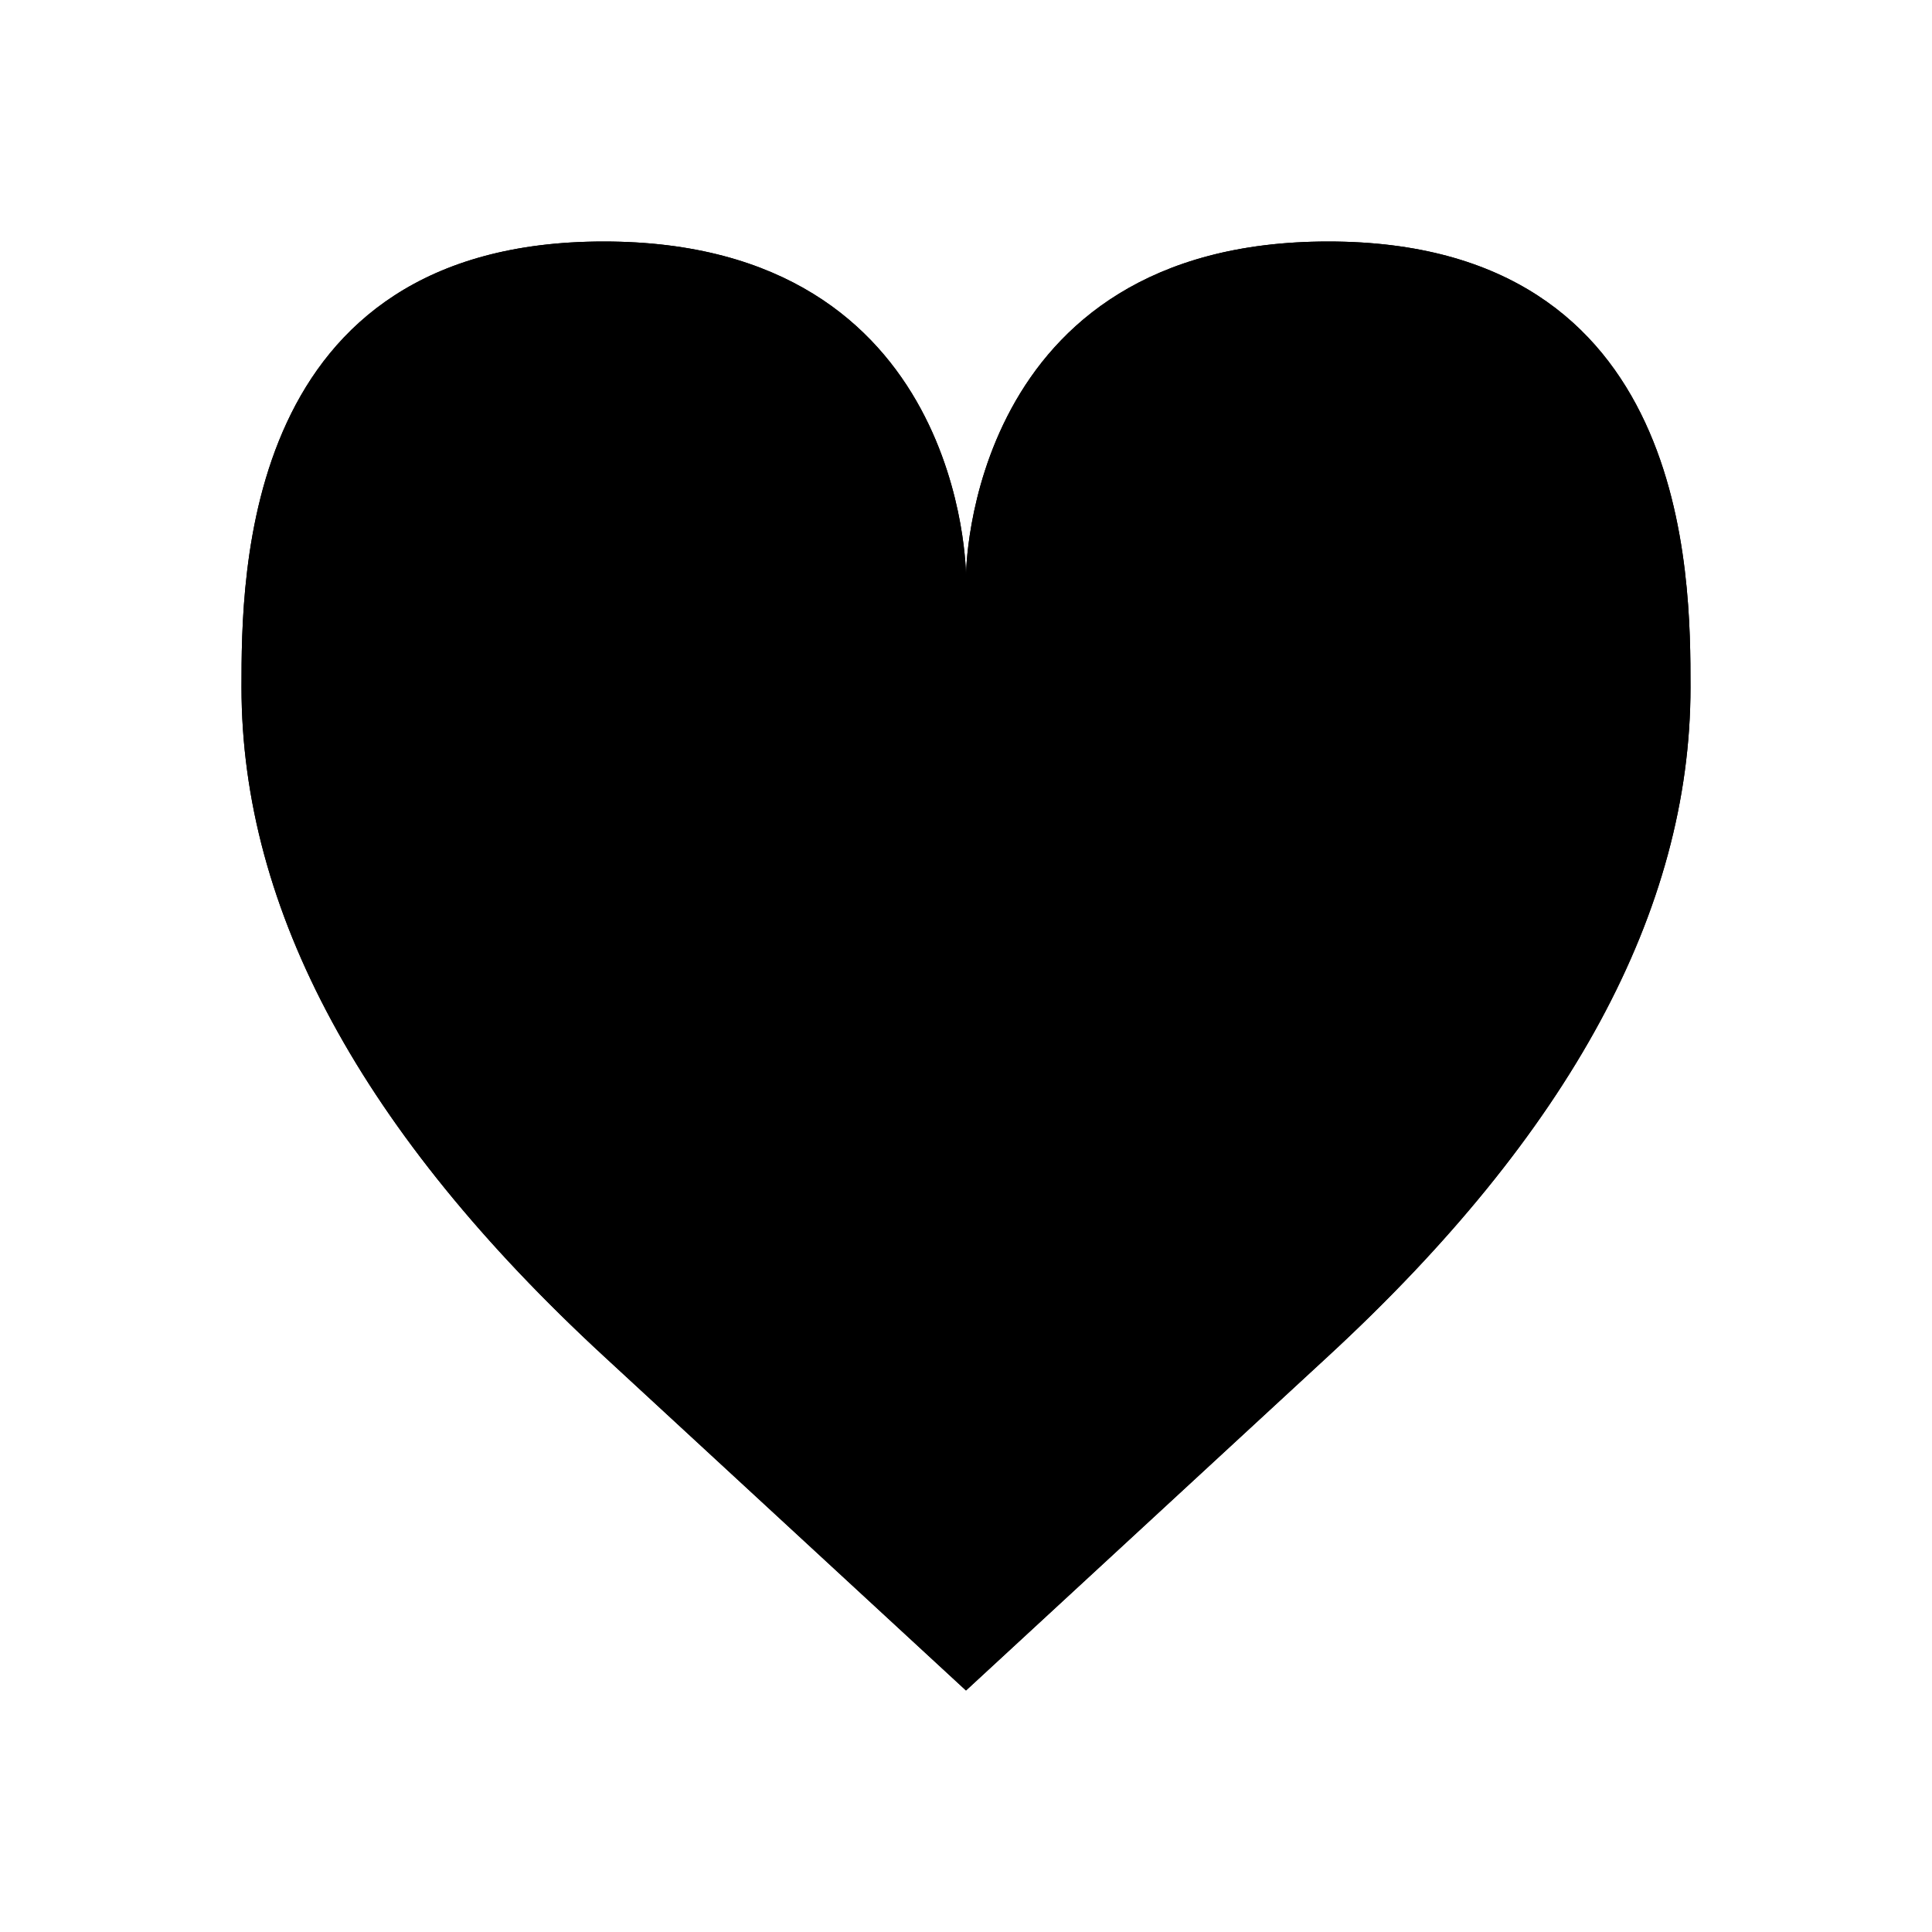
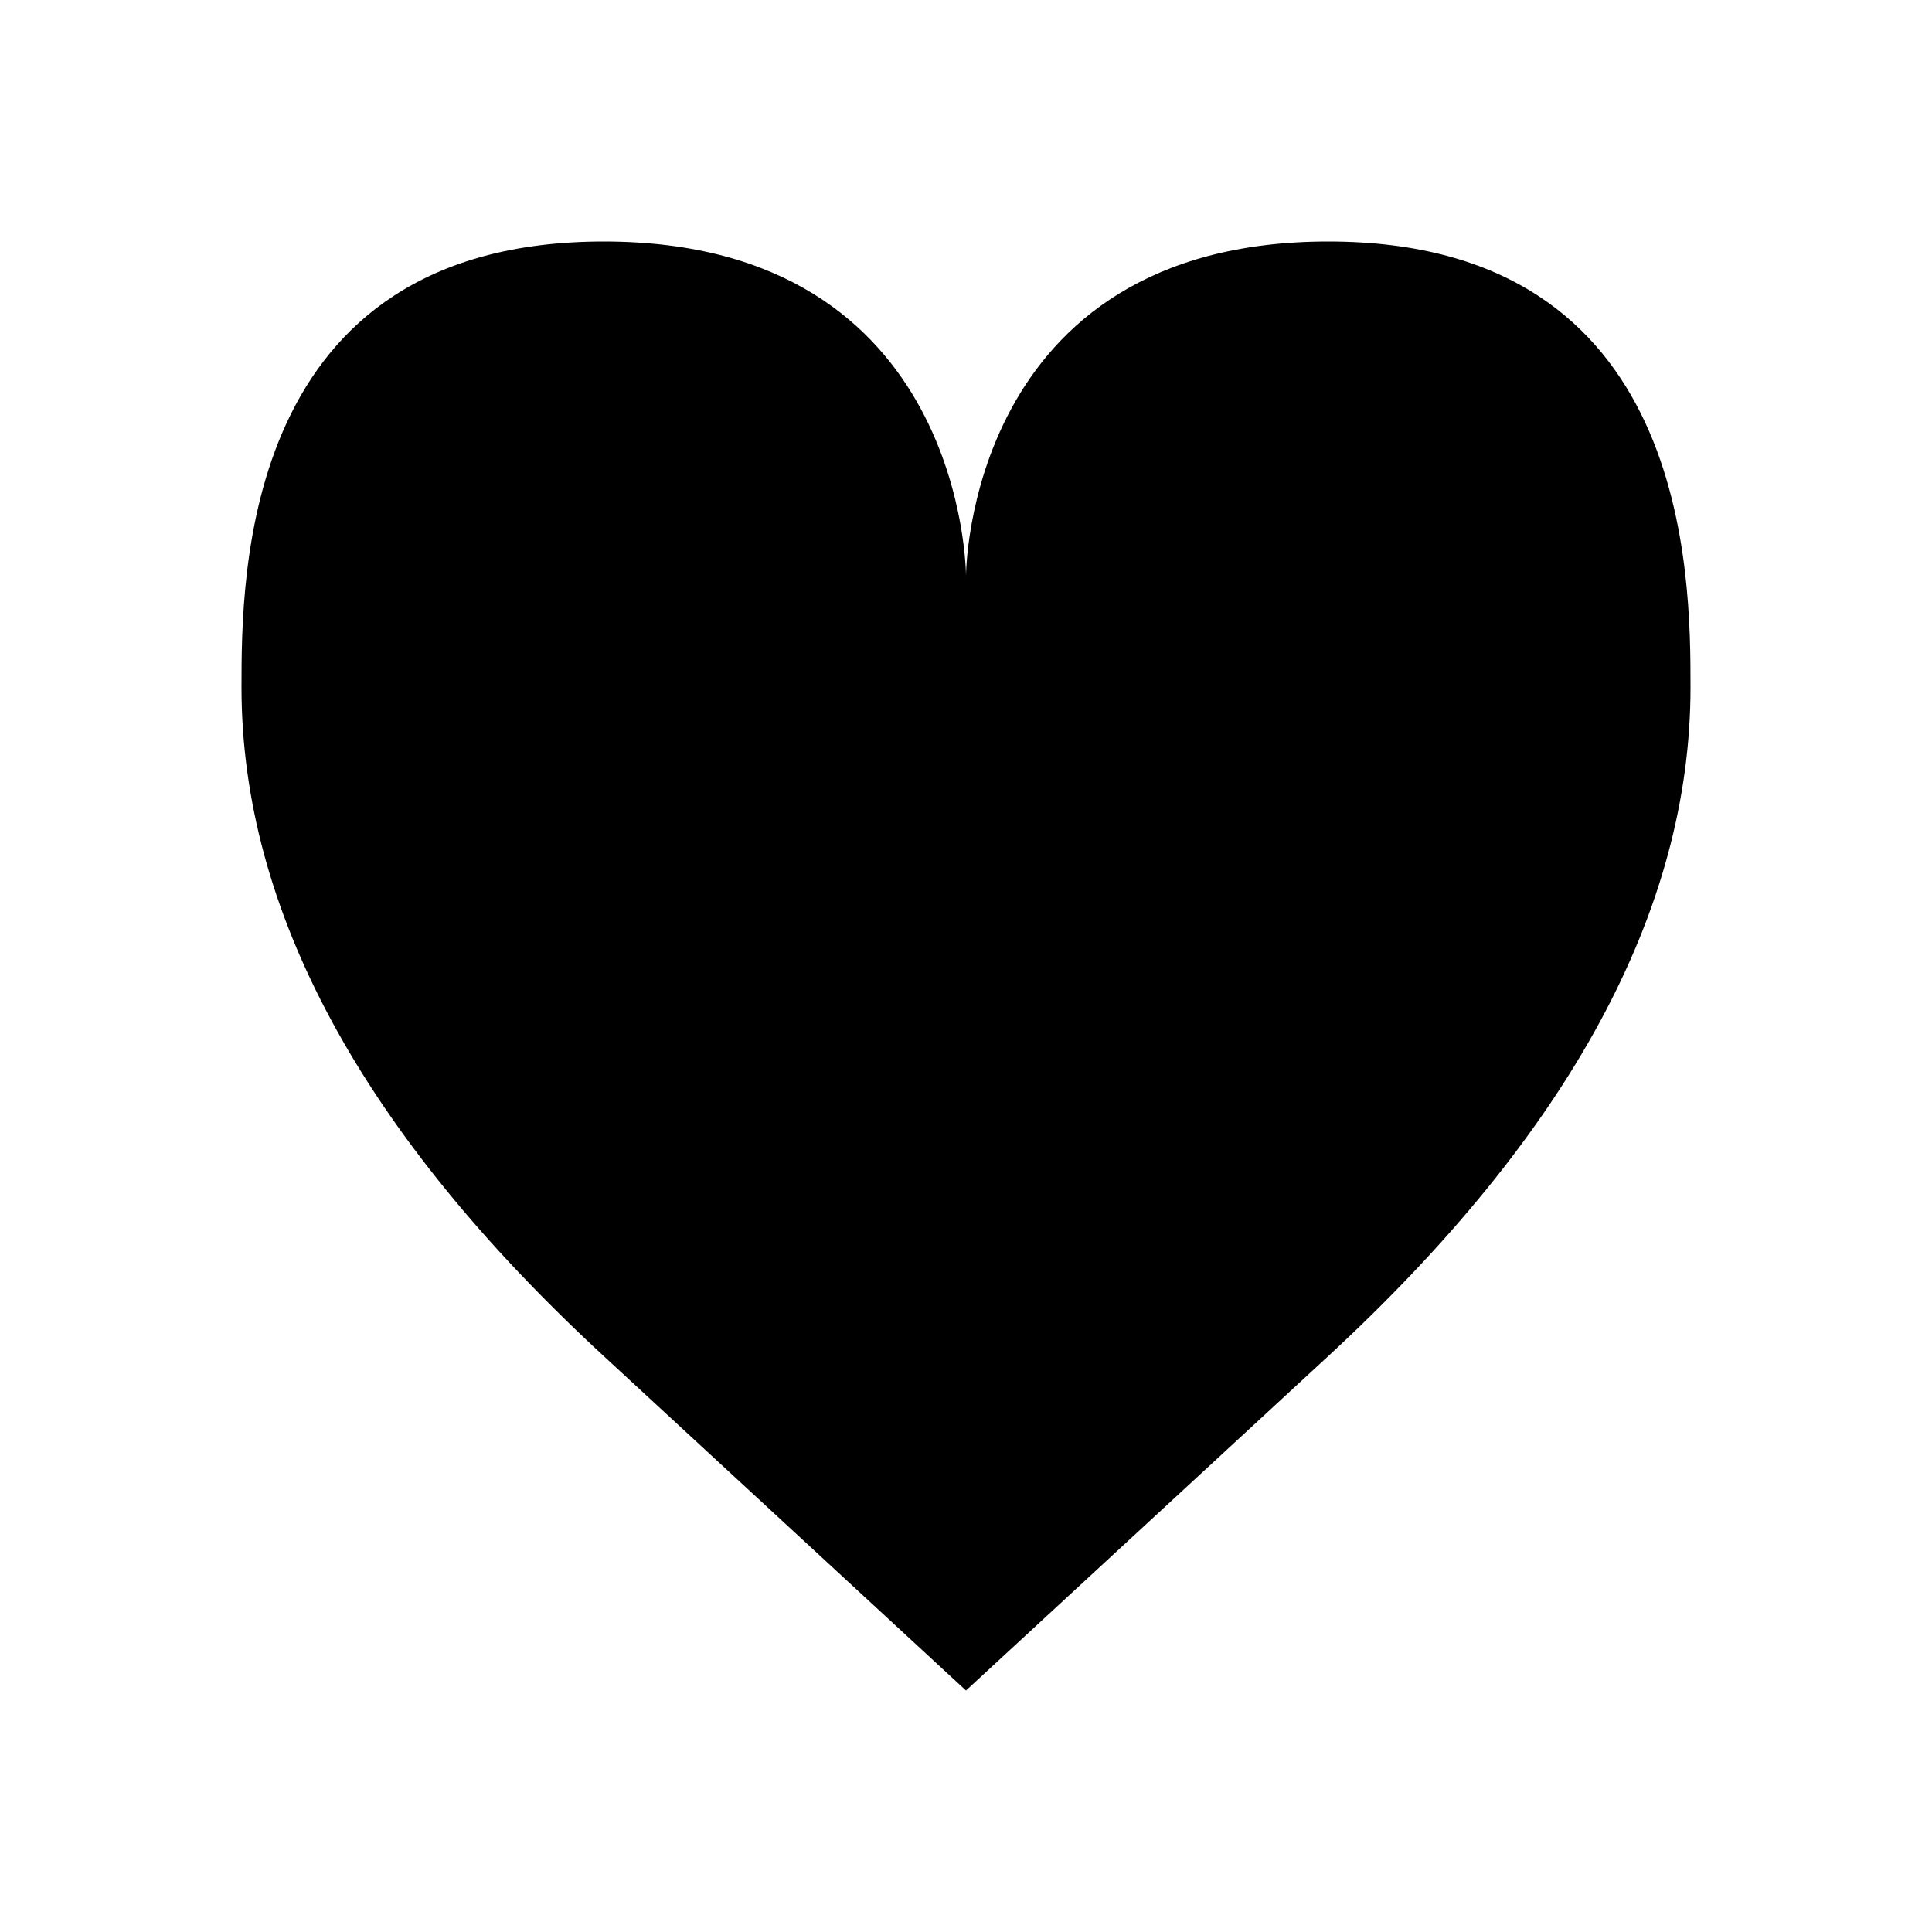
<svg xmlns="http://www.w3.org/2000/svg" viewBox="0 0 320 320">
-   <defs>
-     <style>
-       .cls-1 {
-         fill: #1a1a1a;
-       }
- 
-       .cls-2 {
-         fill: none;
-         stroke: #1a1a1a;
-         stroke-miterlimit: 2;
-         stroke-width: 4px;
-       }
-     </style>
-   </defs>
  <g id="Layer_5" data-name="Layer 5">
-     <g>
-       <path d="M100,40c60,0,60,55.385,60,55.385S160,40,220,40s60,55.385,60,73.846q0,55.385-60,110.769L160,280l-60-55.385Q40,169.231,40,113.846C40,95.385,40,40,100,40Z" />
-       <path d="M100,40c60,0,60,55.385,60,55.385S160,40,220,40s60,55.385,60,73.846q0,55.385-60,110.769L160,280l-60-55.385Q40,169.231,40,113.846C40,95.385,40,40,100,40Z" />
-     </g>
+     <path d="M100,40c60,0,60,55.385,60,55.385S160,40,220,40s60,55.385,60,73.846q0,55.385-60,110.769L160,280l-60-55.385Q40,169.231,40,113.846C40,95.385,40,40,100,40Z" class="fill" />
  </g>
</svg>
